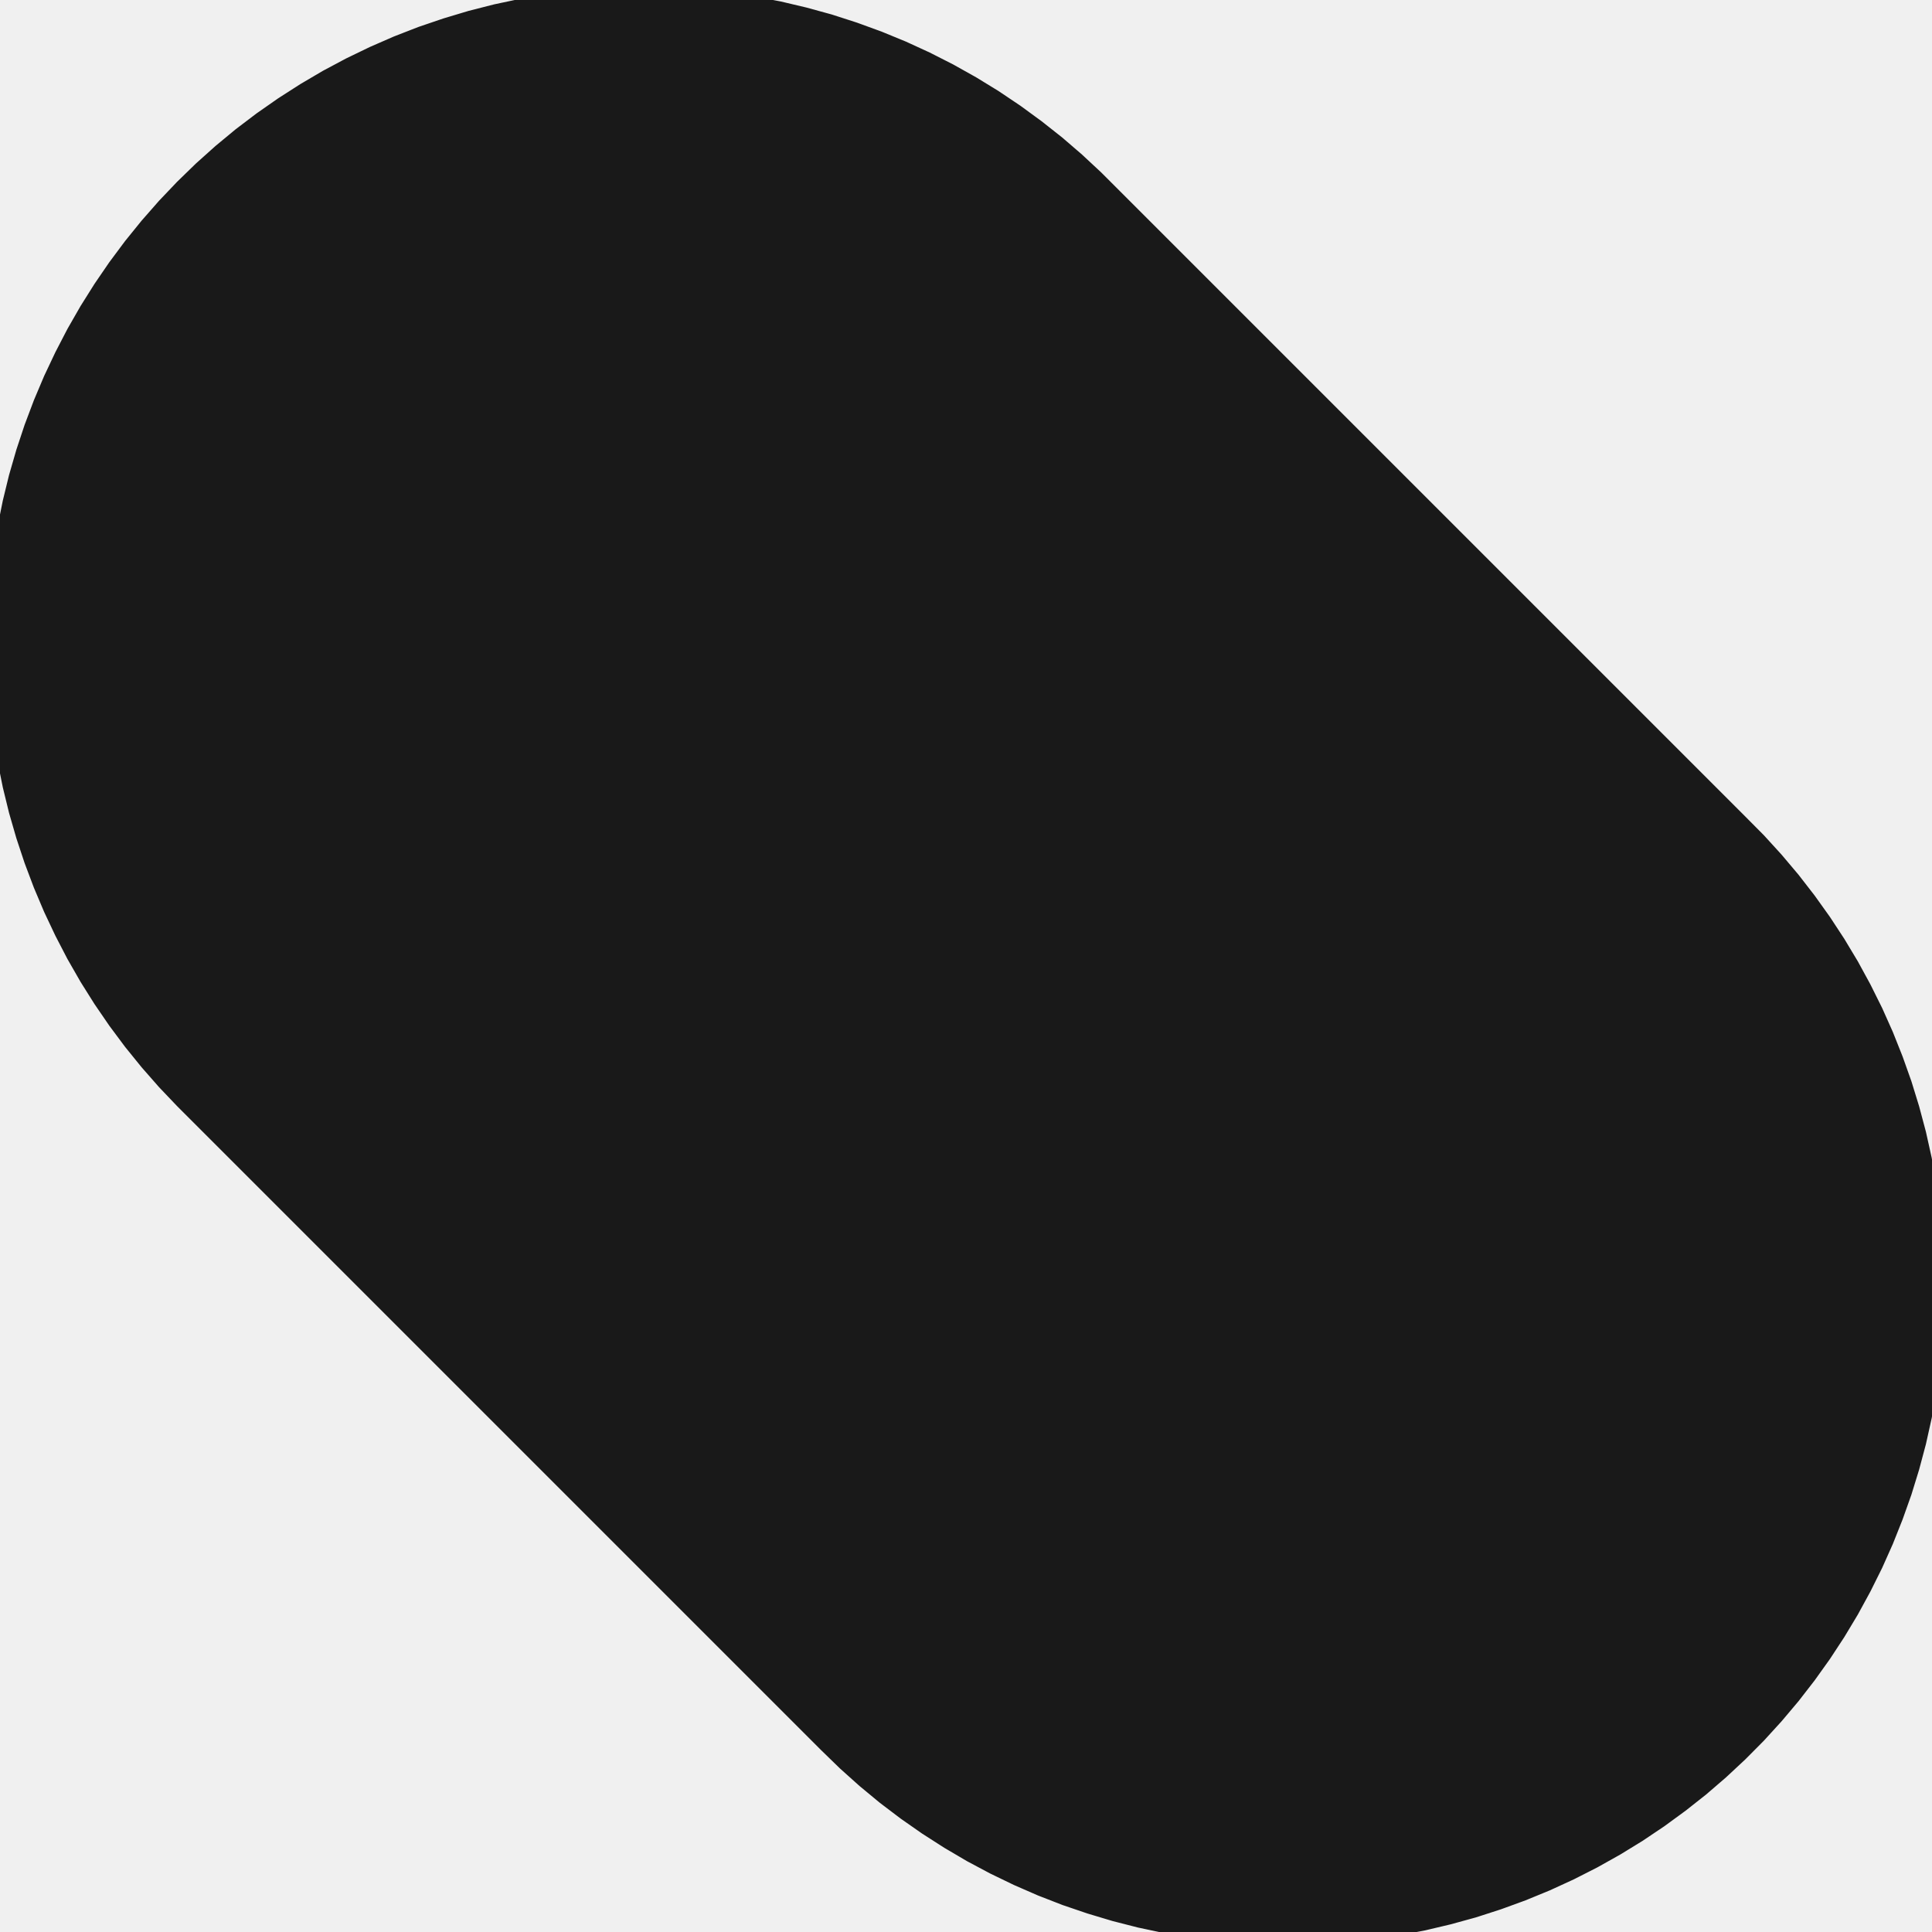
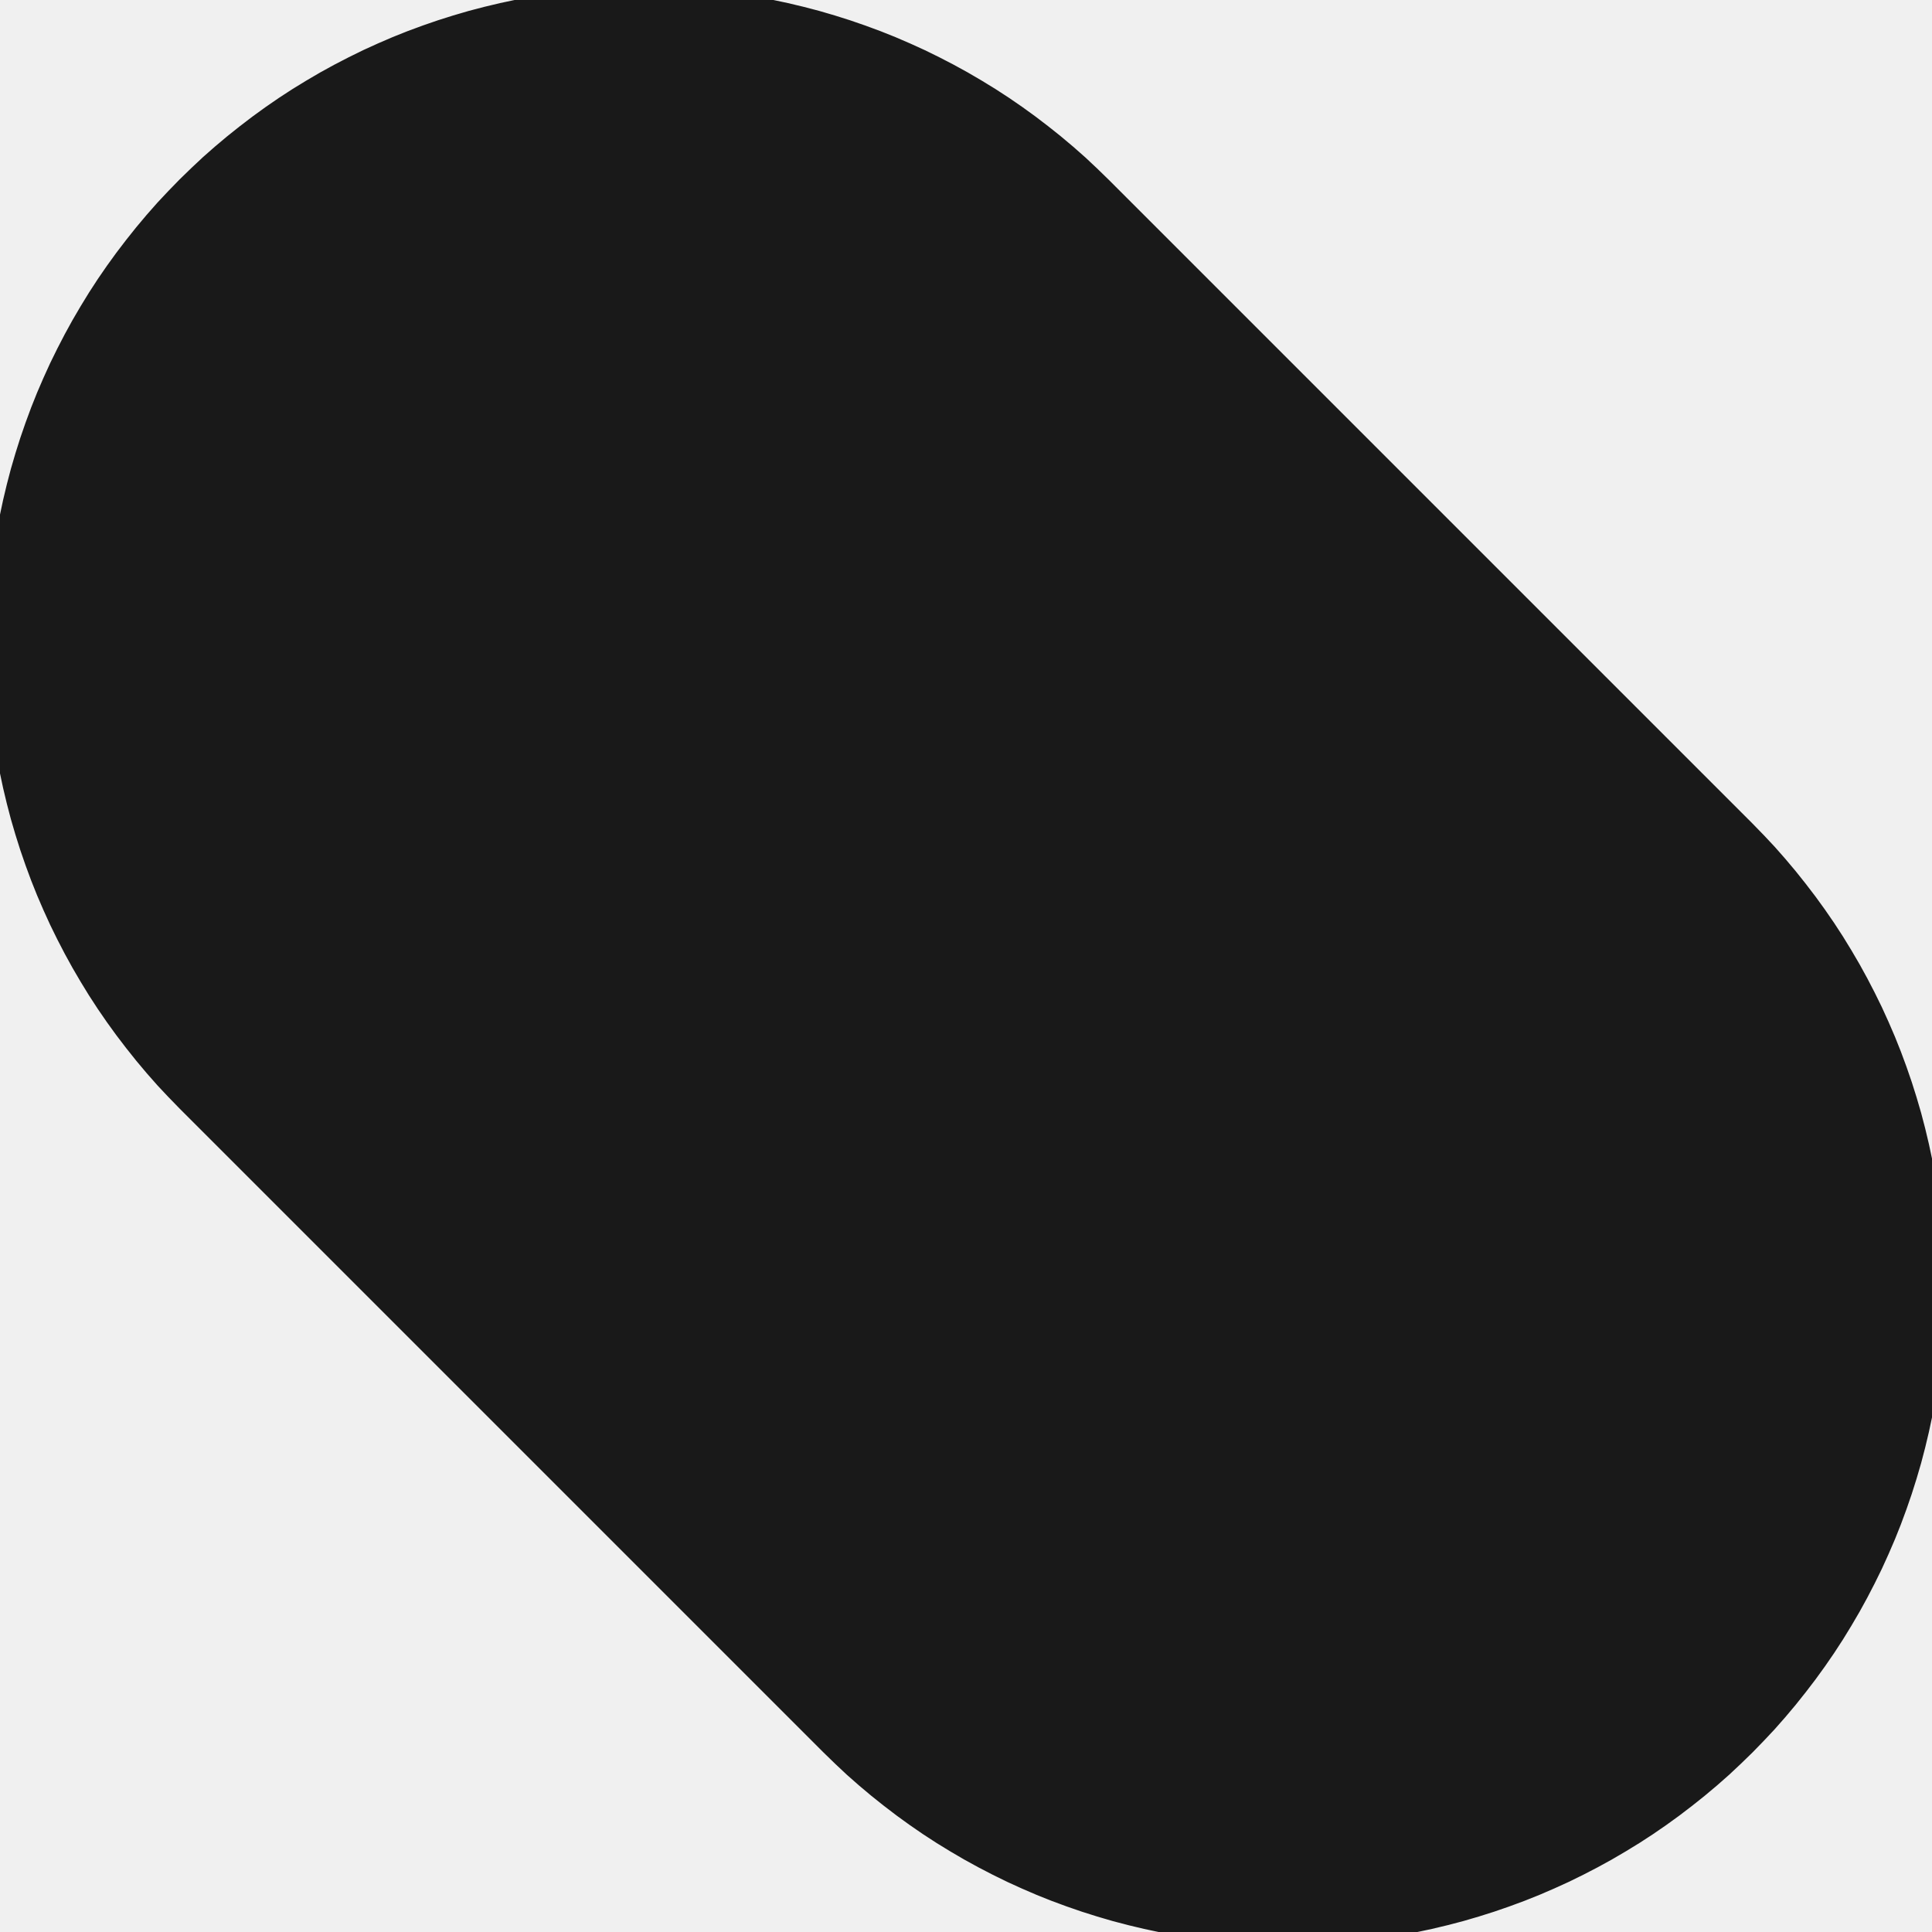
<svg xmlns="http://www.w3.org/2000/svg" version="1.1" viewBox="0 0 30 30" width="30mm" height="30mm">
  <defs>
    <marker id="arrow" viewBox="0 0 16 16" refX="8" refY="8" markerWidth="9" markerHeight="9" orient="auto-start-reverse">
      <path d="M 0 0 L 16 8 L 0 16 z" stroke="none" fill="context-fill" />
    </marker>
  </defs>
  <style>
     
        .background-fill {
            fill: #FFFFFF;
            stroke: none;
        }
         
        .grid {
            fill: #D8D8D8;
            stroke: #D8D8D8;
            stroke-width: 0.2;
        }
         
        .grid-stroke {
            fill: none;
            stroke: #D8D8D8;
            stroke-width: 0.2;
        }
         
        .grid-fill {
            fill: #D8D8D8;
            stroke: none;
        }
         
        .measure {
            fill: #00CCCC;
            stroke: #00CCCC;
            stroke-width: 0.2;
        }
         
        .measure-stroke {
            fill: none;
            stroke: #00CCCC;
            stroke-width: 0.2;
        }
         
        .measure-fill {
            fill: #00CCCC;
            stroke: none;
        }
         
        .highlight {
            fill: #FF9900;
            stroke: #FF9900;
            stroke-width: 0.2;
        }
         
        .highlight-stroke {
            fill: none;
            stroke: #FF9900;
            stroke-width: 0.2;
        }
         
        .highlight-fill {
            fill: #FF9900;
            stroke: none;
        }
         
        .entity {
            fill: #191919;
            stroke: #191919;
            stroke-width: 0.4;
        }
         
        .entity-stroke {
            fill: none;
            stroke: #191919;
            stroke-width: 0.4;
        }
         
        .entity-fill {
            fill: #191919;
            stroke: none;
        }
        
            .active { fill-opacity: 1.0; stroke-opacity: 1.0; }
            .inactive { fill-opacity: 0.3; stroke-opacity: 0.3; }
        
  </style>
  <g class="entity">
-     <path d="M0.016,10.599L0.048,10.998L0.096,11.396L0.16,11.791L0.239,12.183L0.334,12.572L0.445,12.956L0.571,13.336L0.712,13.71L0.868,14.079L1.039,14.441L1.223,14.796L1.422,15.143L1.635,15.482L1.861,15.812L2.1,16.133L2.352,16.444L2.616,16.745L2.892,17.035L12.892,27.035L13.179,27.314L13.477,27.581L13.785,27.836L14.104,28.078L14.432,28.307L14.769,28.523L15.114,28.726L15.467,28.914L15.827,29.088L16.194,29.248L16.567,29.393L16.946,29.522L17.329,29.637L17.717,29.736L18.108,29.819L18.503,29.887L18.9,29.939L19.298,29.975L19.698,29.995L20.098,29.999L20.498,29.987L20.897,29.959L21.295,29.915L21.691,29.855L22.084,29.78L22.473,29.688L22.859,29.582L23.24,29.459L23.616,29.322L23.986,29.17L24.35,29.003L24.706,28.822L25.056,28.626L25.397,28.417L25.729,28.194L26.052,27.958L26.366,27.71L26.669,27.449L26.962,27.176L27.244,26.892L27.514,26.596L27.772,26.29L28.017,25.974L28.25,25.648L28.469,25.314L28.675,24.971L28.867,24.619L29.045,24.261L29.208,23.896L29.356,23.524L29.49,23.147L29.608,22.764L29.711,22.378L29.798,21.987L29.87,21.593L29.926,21.197L29.966,20.799L29.99,20.4L29.998,19.999L29.99,19.599L29.966,19.2L29.926,18.802L29.87,18.406L29.798,18.012L29.711,17.621L29.608,17.235L29.49,16.852L29.356,16.475L29.208,16.103L29.045,15.738L28.867,15.38L28.675,15.028L28.469,14.685L28.25,14.351L28.017,14.025L27.772,13.709L27.514,13.403L27.244,13.107L26.962,12.823L16.962,2.823L16.669,2.55L16.366,2.289L16.052,2.041L15.729,1.805L15.397,1.582L15.056,1.373L14.706,1.177L14.35,0.996L13.986,0.829L13.616,0.677L13.24,0.54L12.859,0.417L12.473,0.311L12.084,0.219L11.691,0.144L11.295,0.084L10.897,0.04L10.498,0.012L10.098,0L9.698,0.004L9.298,0.024L8.9,0.06L8.503,0.112L8.108,0.18L7.717,0.263L7.329,0.362L6.946,0.477L6.567,0.606L6.194,0.751L5.827,0.911L5.467,1.085L5.114,1.273L4.769,1.476L4.432,1.692L4.104,1.921L3.785,2.163L3.477,2.418L3.179,2.685L2.892,2.964L2.616,3.254L2.352,3.555L2.1,3.866L1.861,4.187L1.635,4.517L1.422,4.856L1.223,5.203L1.039,5.558L0.868,5.92L0.712,6.289L0.571,6.663L0.445,7.043L0.334,7.427L0.239,7.816L0.16,8.208L0.096,8.603L0.048,9.001L0.016,9.4L0,9.799L0,10.2L0.016,10.599 Z  " />
+     <path d="M0.003,10.245L0.012,10.491L0.027,10.736L0.048,10.98L0.075,11.224L0.108,11.467L0.147,11.71L0.192,11.951L0.243,12.191L0.3,12.43L0.362,12.667L0.431,12.903L0.505,13.137L0.585,13.369L0.67,13.599L0.761,13.827L0.858,14.052L0.96,14.276L1.068,14.496L1.181,14.714L1.299,14.929L1.423,15.141L1.551,15.35L1.685,15.556L1.824,15.758L1.968,15.957L2.117,16.152L2.27,16.344L2.428,16.532L2.59,16.716L2.758,16.895L2.929,17.071L12.929,27.071L13.105,27.242L13.284,27.41L13.468,27.572L13.656,27.73L13.848,27.883L14.043,28.032L14.242,28.176L14.444,28.315L14.65,28.449L14.859,28.577L15.071,28.701L15.286,28.819L15.504,28.932L15.724,29.04L15.948,29.142L16.173,29.239L16.401,29.33L16.631,29.415L16.863,29.495L17.097,29.569L17.333,29.638L17.57,29.7L17.809,29.757L18.049,29.808L18.29,29.853L18.533,29.892L18.776,29.925L19.02,29.952L19.264,29.973L19.509,29.988L19.755,29.997L20,30L20.245,29.997L20.491,29.988L20.736,29.973L20.98,29.952L21.224,29.925L21.467,29.892L21.71,29.853L21.951,29.808L22.191,29.757L22.43,29.7L22.667,29.638L22.903,29.569L23.137,29.495L23.369,29.415L23.599,29.33L23.827,29.239L24.052,29.142L24.276,29.04L24.496,28.932L24.714,28.819L24.929,28.701L25.141,28.577L25.35,28.449L25.556,28.315L25.758,28.176L25.957,28.032L26.152,27.883L26.344,27.73L26.532,27.572L26.716,27.41L26.895,27.242L27.071,27.071L27.242,26.895L27.41,26.716L27.572,26.532L27.73,26.344L27.883,26.152L28.032,25.957L28.176,25.758L28.315,25.556L28.449,25.35L28.577,25.141L28.701,24.929L28.819,24.714L28.932,24.496L29.04,24.276L29.142,24.052L29.239,23.827L29.33,23.599L29.415,23.369L29.495,23.137L29.569,22.903L29.638,22.667L29.7,22.43L29.757,22.191L29.808,21.951L29.853,21.71L29.892,21.467L29.925,21.224L29.952,20.98L29.973,20.736L29.988,20.491L29.997,20.245L30,20L29.997,19.755L29.988,19.509L29.973,19.264L29.952,19.02L29.925,18.776L29.892,18.533L29.853,18.29L29.808,18.049L29.757,17.809L29.7,17.57L29.638,17.333L29.569,17.097L29.495,16.863L29.415,16.631L29.33,16.401L29.239,16.173L29.142,15.948L29.04,15.724L28.932,15.504L28.819,15.286L28.701,15.071L28.577,14.859L28.449,14.65L28.315,14.444L28.176,14.242L28.032,14.043L27.883,13.848L27.73,13.656L27.572,13.468L27.41,13.284L27.242,13.105L27.071,12.929L17.071,2.929L16.895,2.758L16.716,2.59L16.532,2.428L16.344,2.27L16.152,2.117L15.957,1.968L15.758,1.824L15.556,1.685L15.35,1.551L15.141,1.423L14.929,1.299L14.714,1.181L14.496,1.068L14.276,0.96L14.052,0.858L13.827,0.761L13.599,0.67L13.369,0.585L13.137,0.505L12.903,0.431L12.667,0.362L12.43,0.3L12.191,0.243L11.951,0.192L11.71,0.147L11.467,0.108L11.224,0.075L10.98,0.048L10.736,0.027L10.491,0.012L10.245,0.003L10,0L9.755,0.003L9.509,0.012L9.264,0.027L9.02,0.048L8.776,0.075L8.533,0.108L8.29,0.147L8.049,0.192L7.809,0.243L7.57,0.3L7.333,0.362L7.097,0.431L6.863,0.505L6.631,0.585L6.401,0.67L6.173,0.761L5.948,0.858L5.724,0.96L5.504,1.068L5.286,1.181L5.071,1.299L4.859,1.423L4.65,1.551L4.444,1.685L4.242,1.824L4.043,1.968L3.848,2.117L3.656,2.27L3.468,2.428L3.284,2.59L3.105,2.758L2.929,2.929L2.758,3.105L2.59,3.284L2.428,3.468L2.27,3.656L2.117,3.848L1.968,4.043L1.824,4.242L1.685,4.444L1.551,4.65L1.423,4.859L1.299,5.071L1.181,5.286L1.068,5.504L0.96,5.724L0.858,5.948L0.761,6.173L0.67,6.401L0.585,6.631L0.505,6.863L0.431,7.097L0.362,7.333L0.3,7.57L0.243,7.809L0.192,8.049L0.147,8.29L0.108,8.533L0.075,8.776L0.048,9.02L0.027,9.264L0.012,9.509L0.003,9.755L0,10L0.003,10.245 Z  " />
  </g>
</svg>
